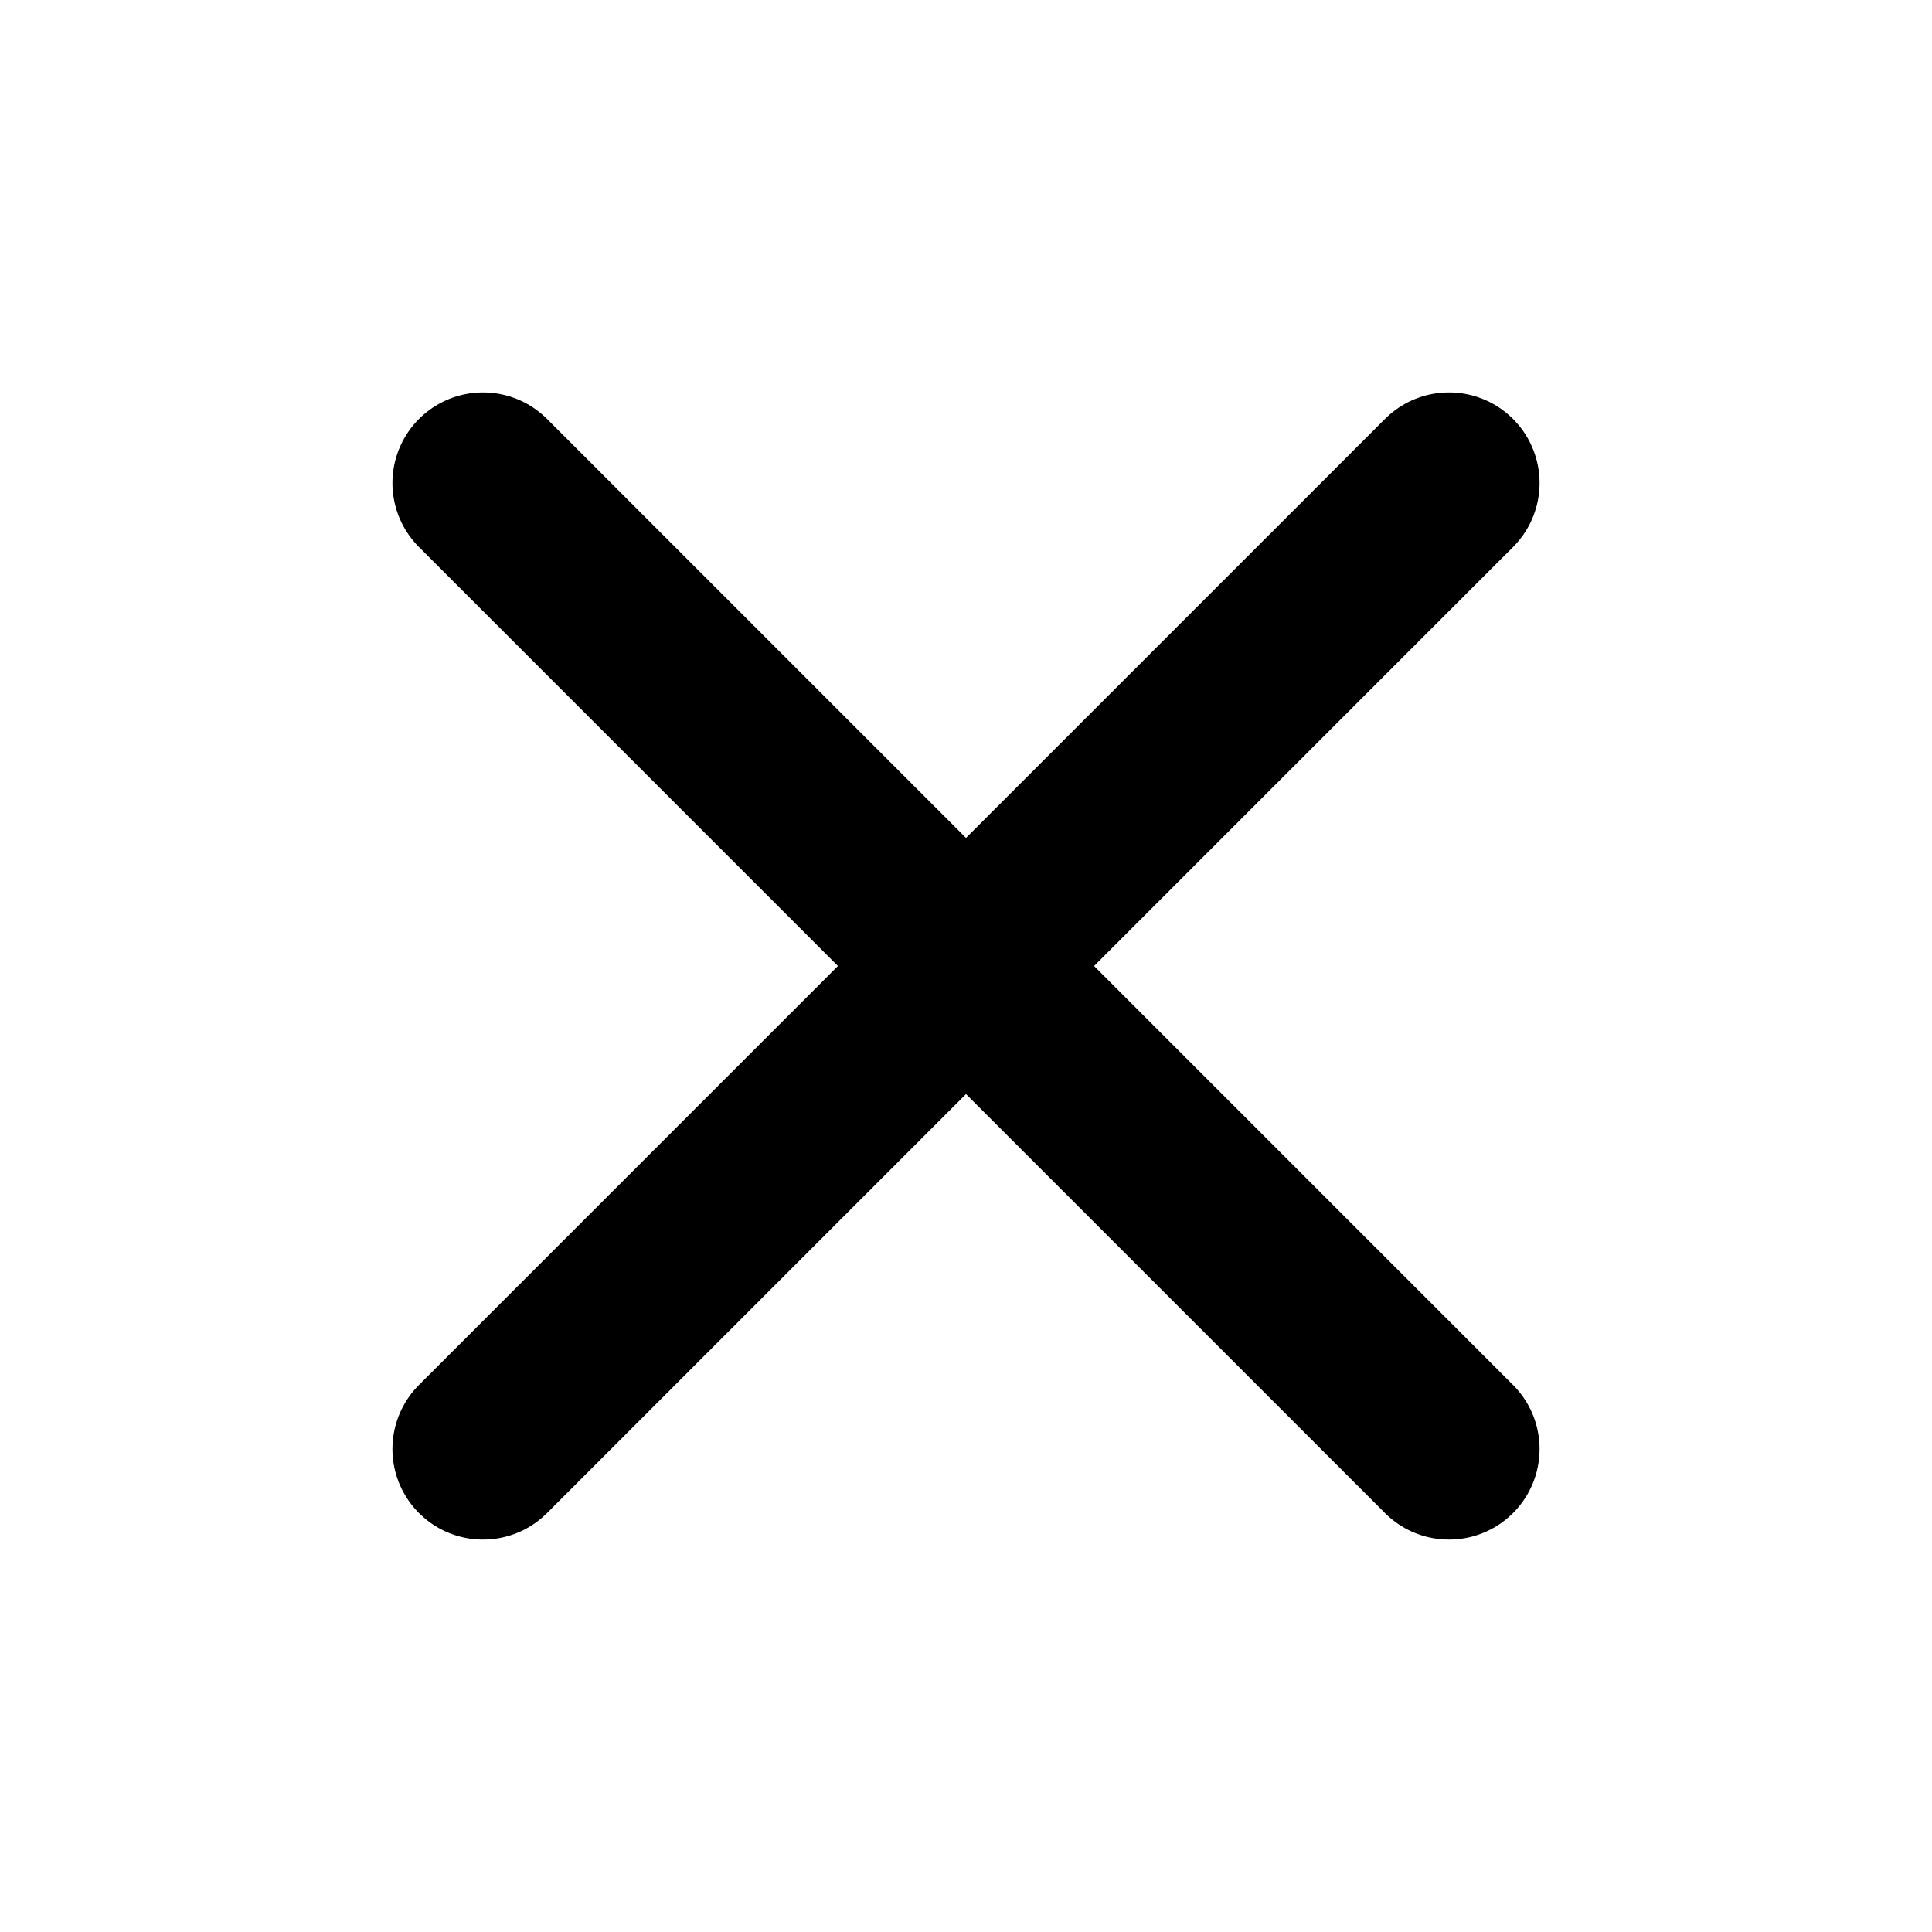
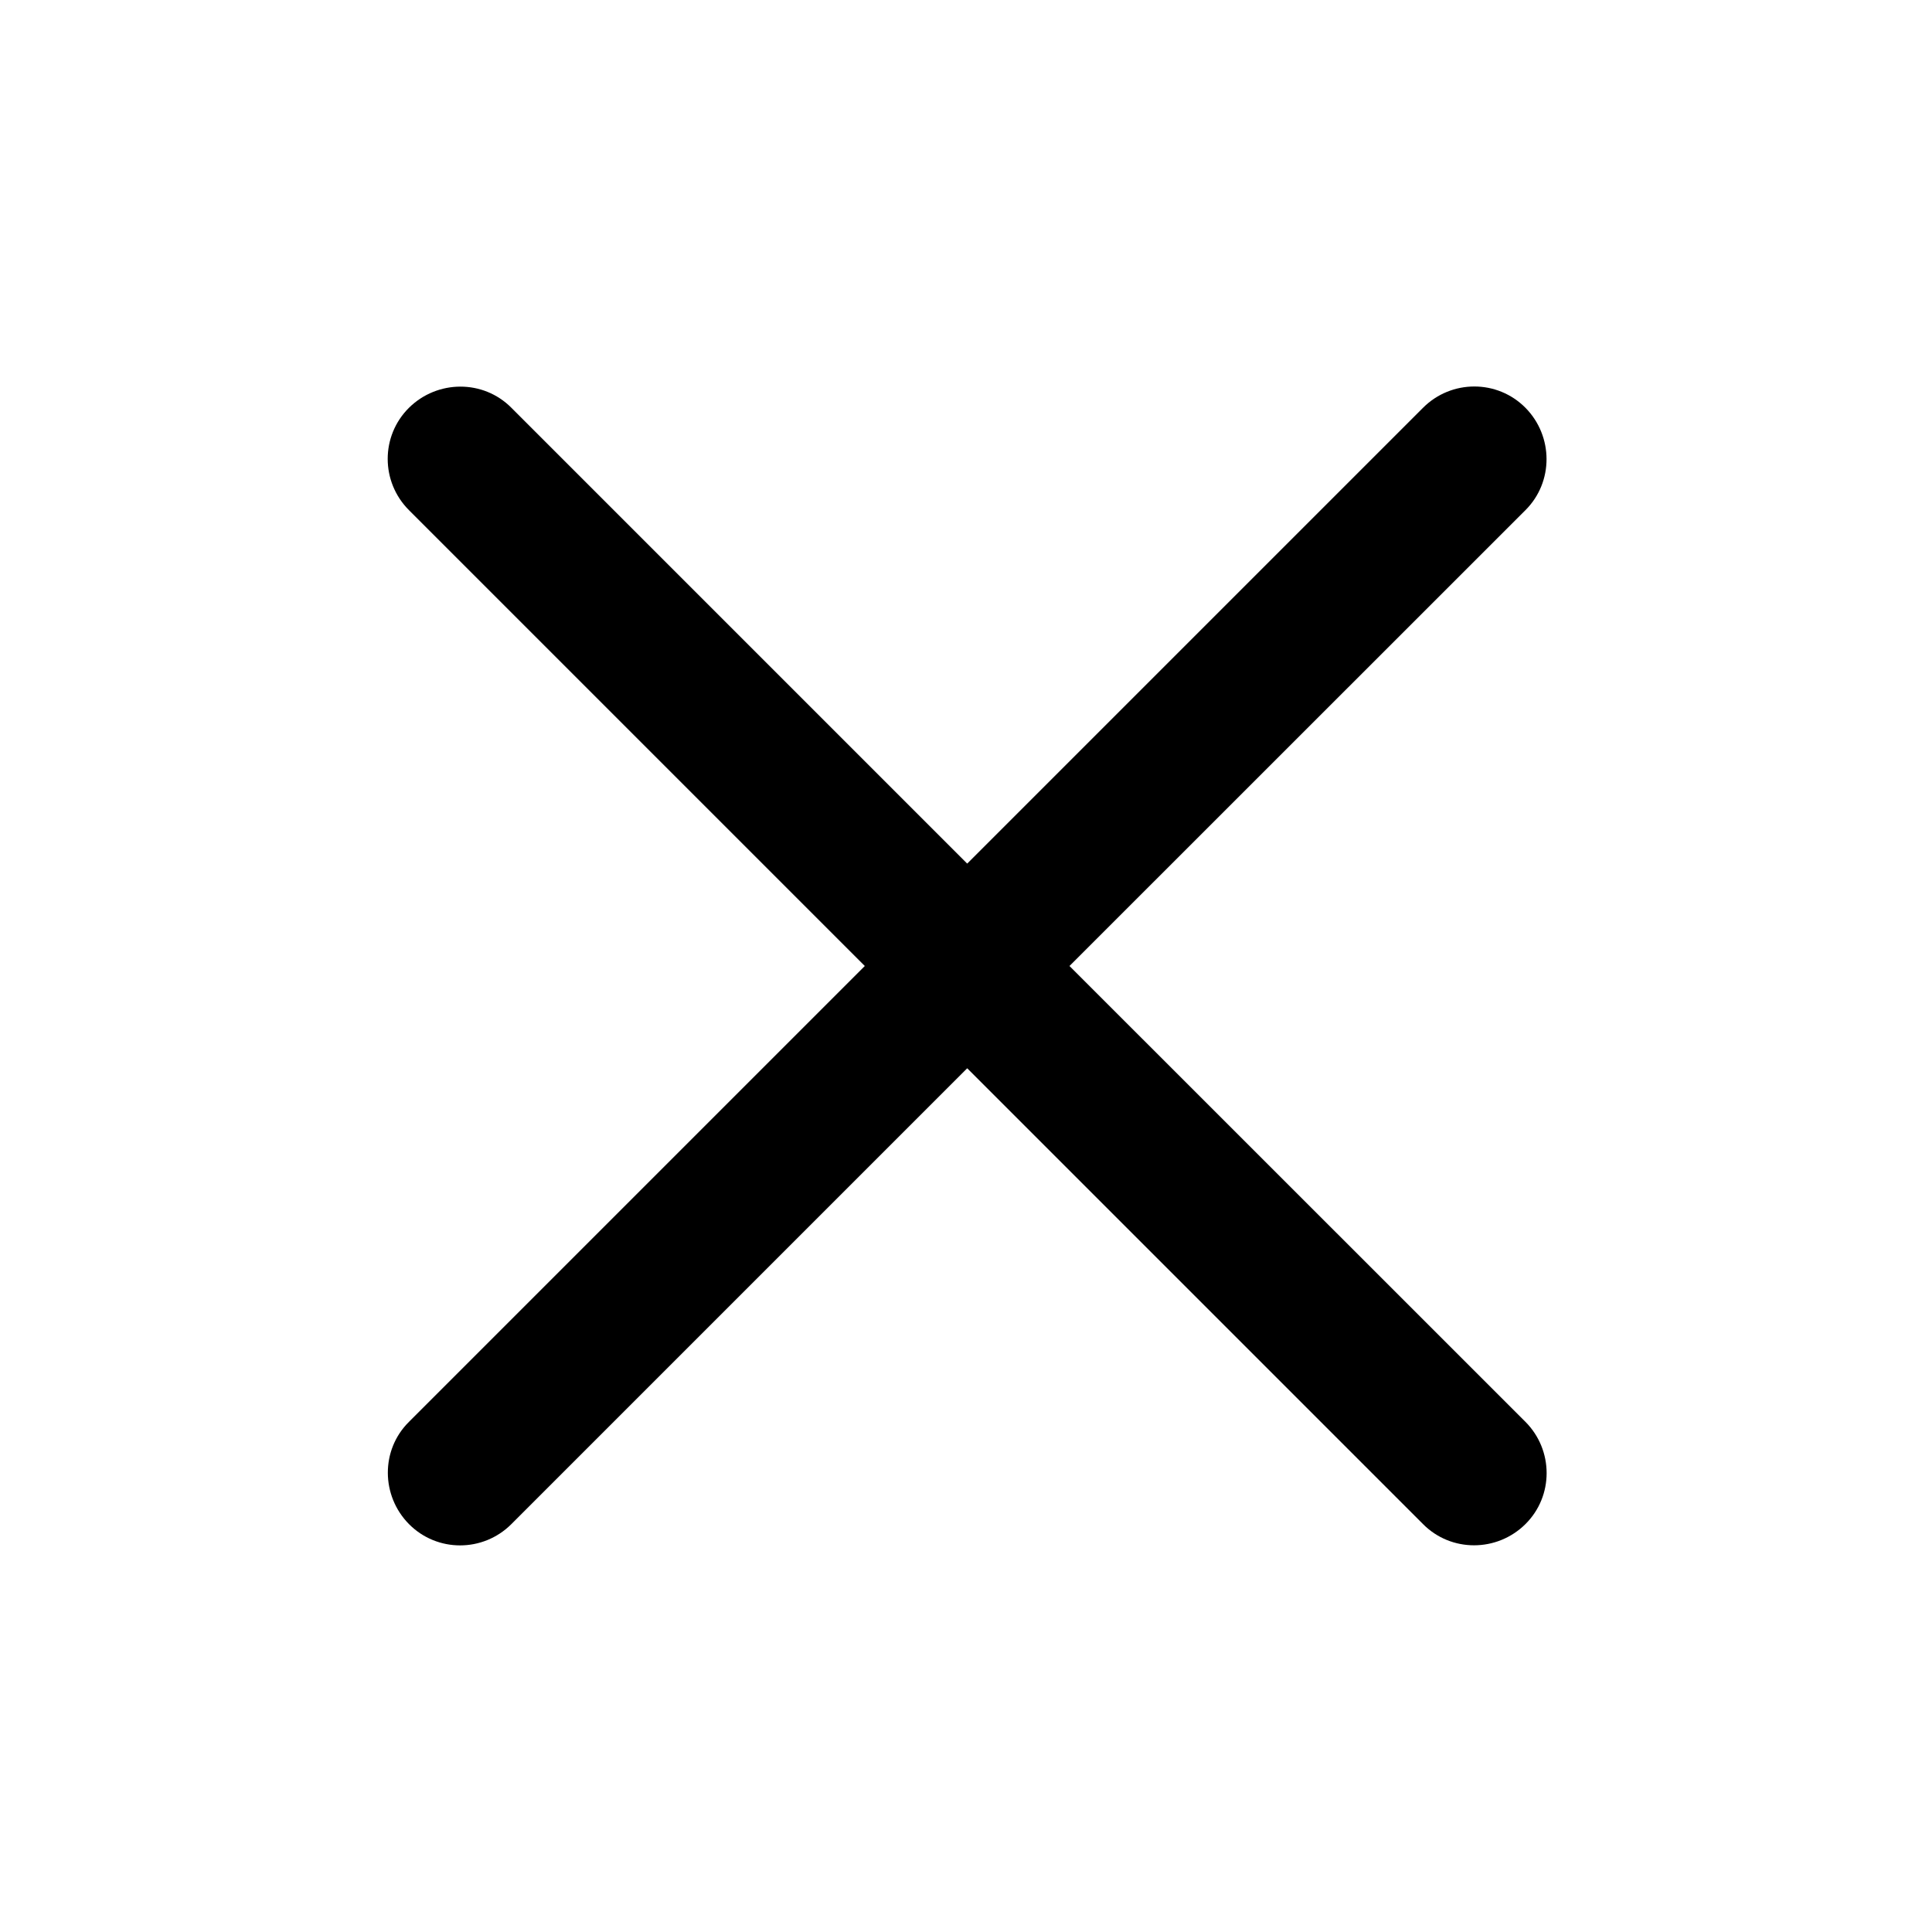
<svg xmlns="http://www.w3.org/2000/svg" viewBox="0 0 16 16" fill="none">
-   <path d="M4 12L12 4M4 4L12 12" stroke="currentColor" stroke-width="1.5" stroke-linecap="round" stroke-linejoin="round" />
+   <path d="M3.387 4.225C3.152 3.99 3.152 3.61 3.387 3.377C3.622 3.145 4.002 3.142 4.235 3.377L8.01 7.152L11.785 3.377C12.02 3.142 12.4 3.142 12.633 3.377C12.865 3.612 12.867 3.992 12.633 4.225L8.857 8L12.633 11.775C12.867 12.01 12.867 12.39 12.633 12.622C12.398 12.855 12.018 12.857 11.785 12.622L8.01 8.847L4.235 12.622C4 12.857 3.62 12.857 3.387 12.622C3.155 12.387 3.152 12.007 3.387 11.775L7.162 8L3.387 4.225Z" fill="currentColor" />
</svg>
